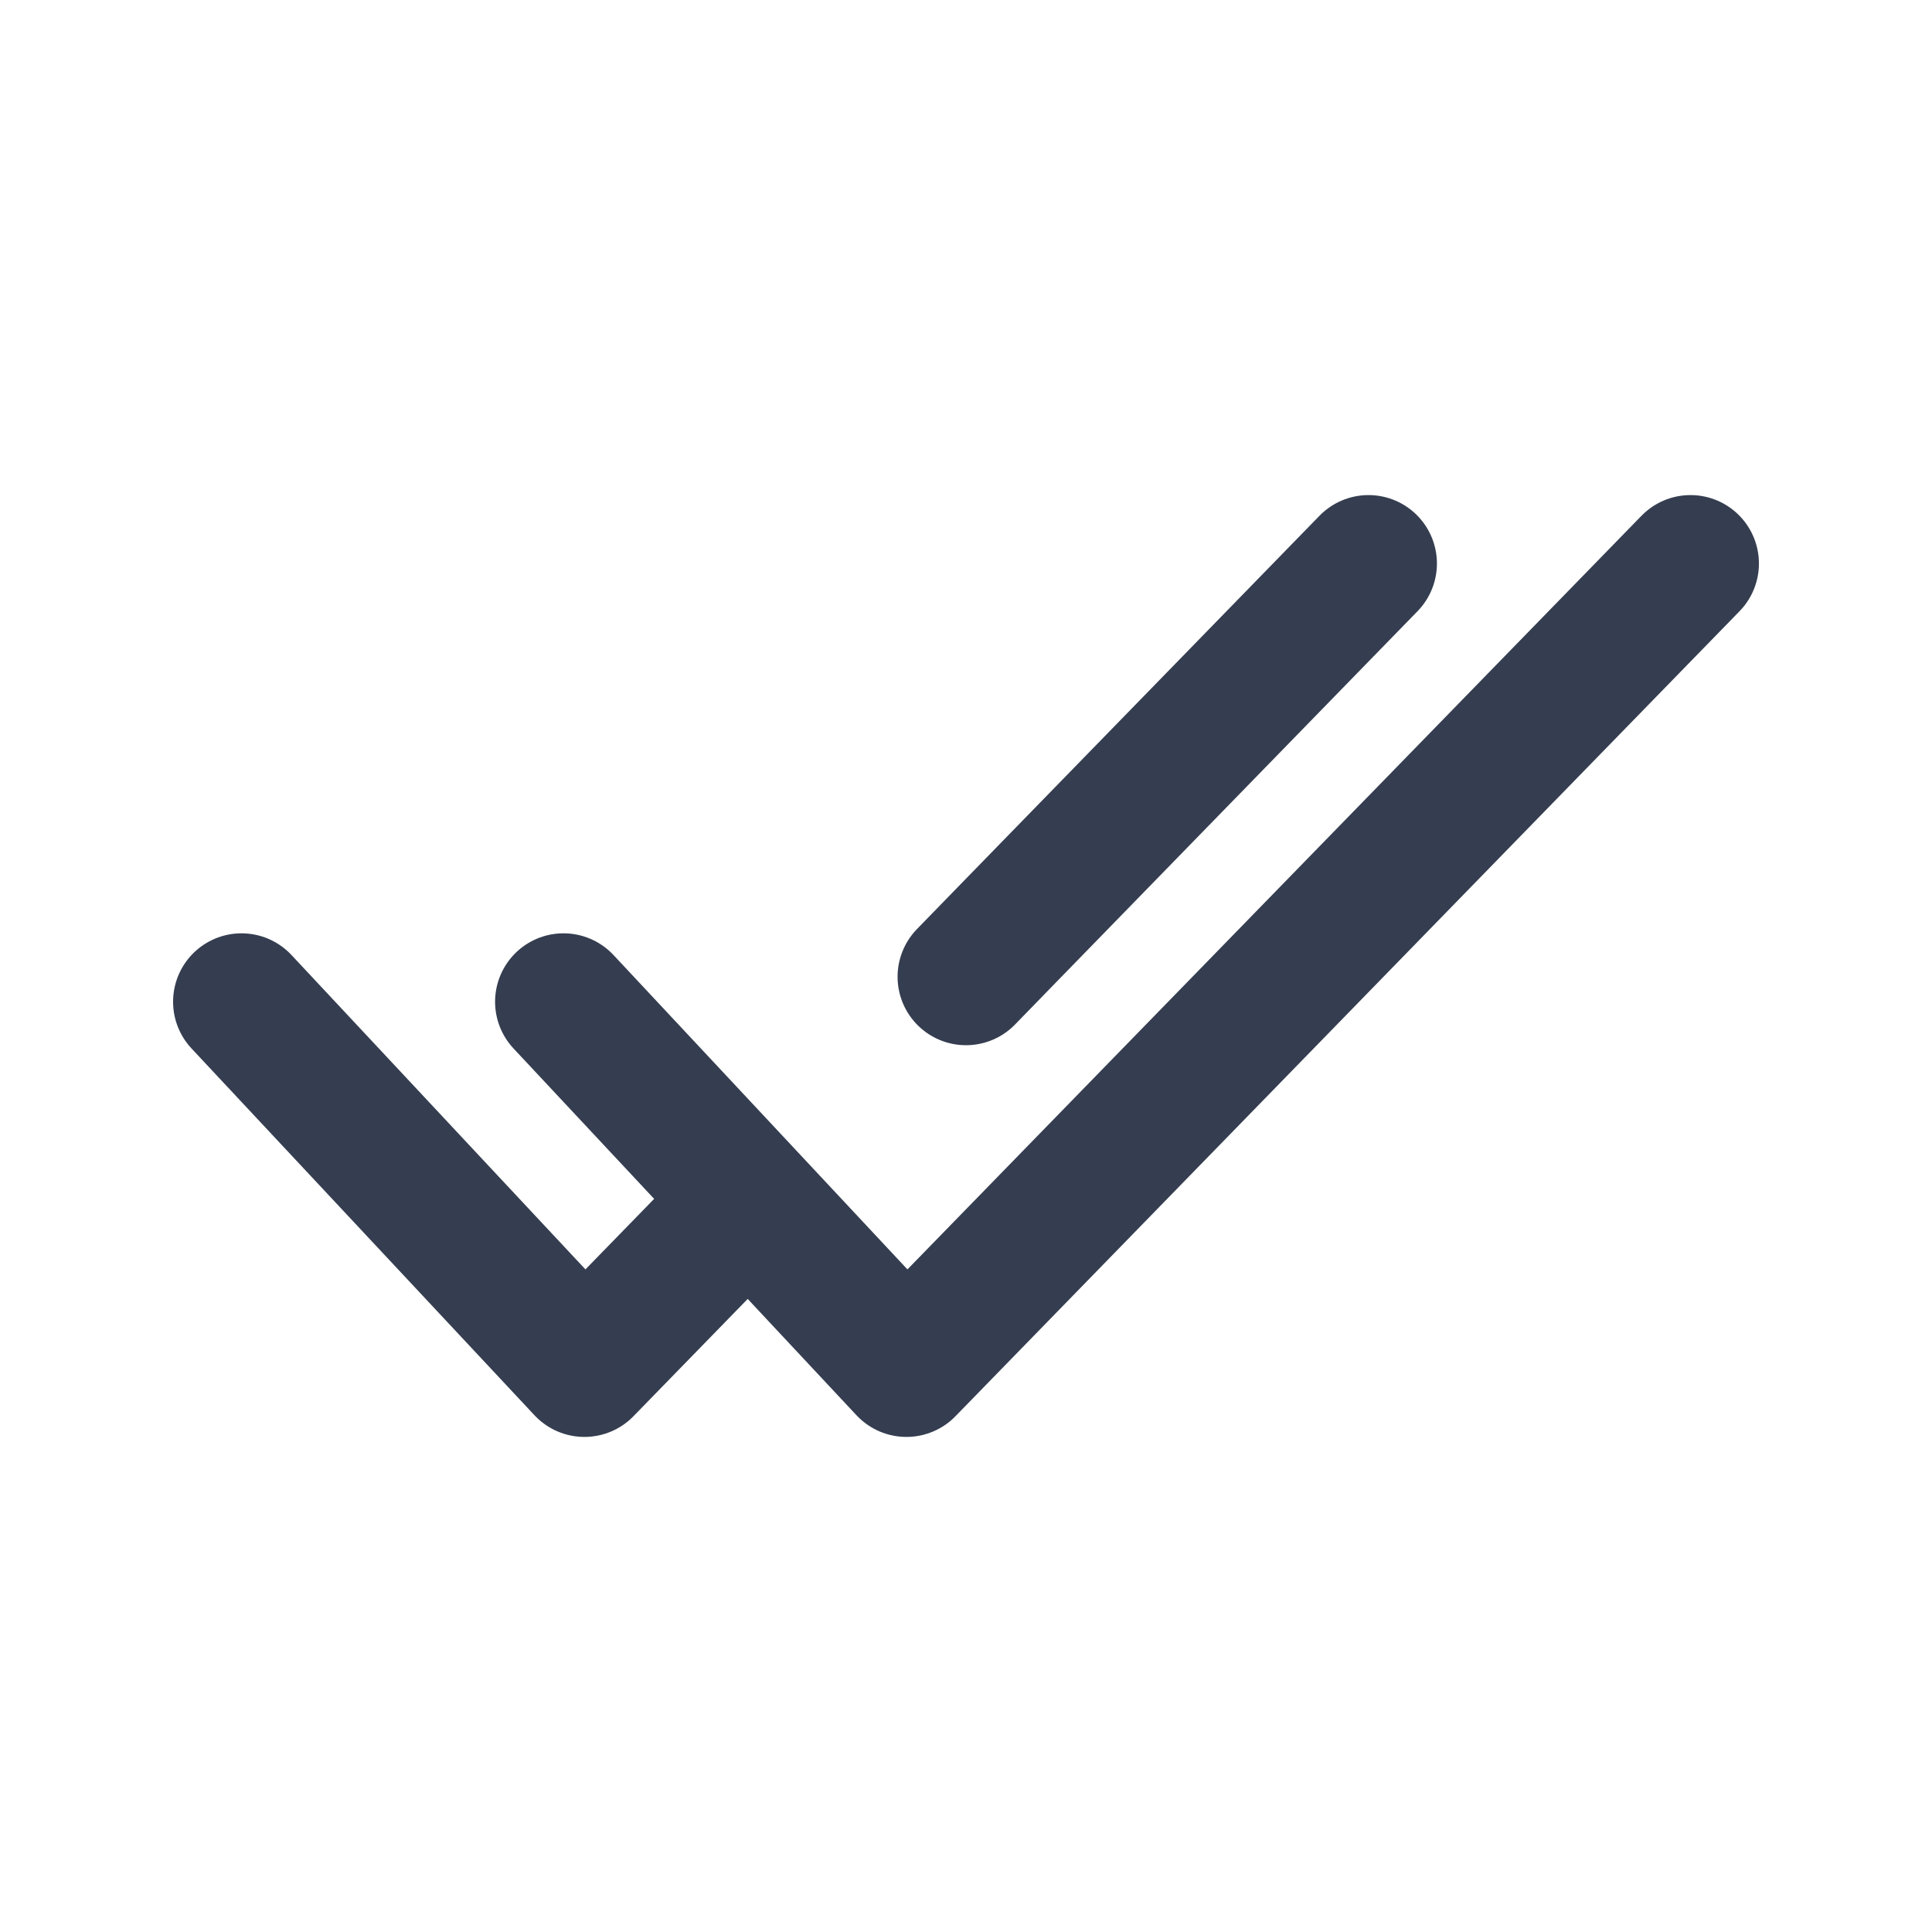
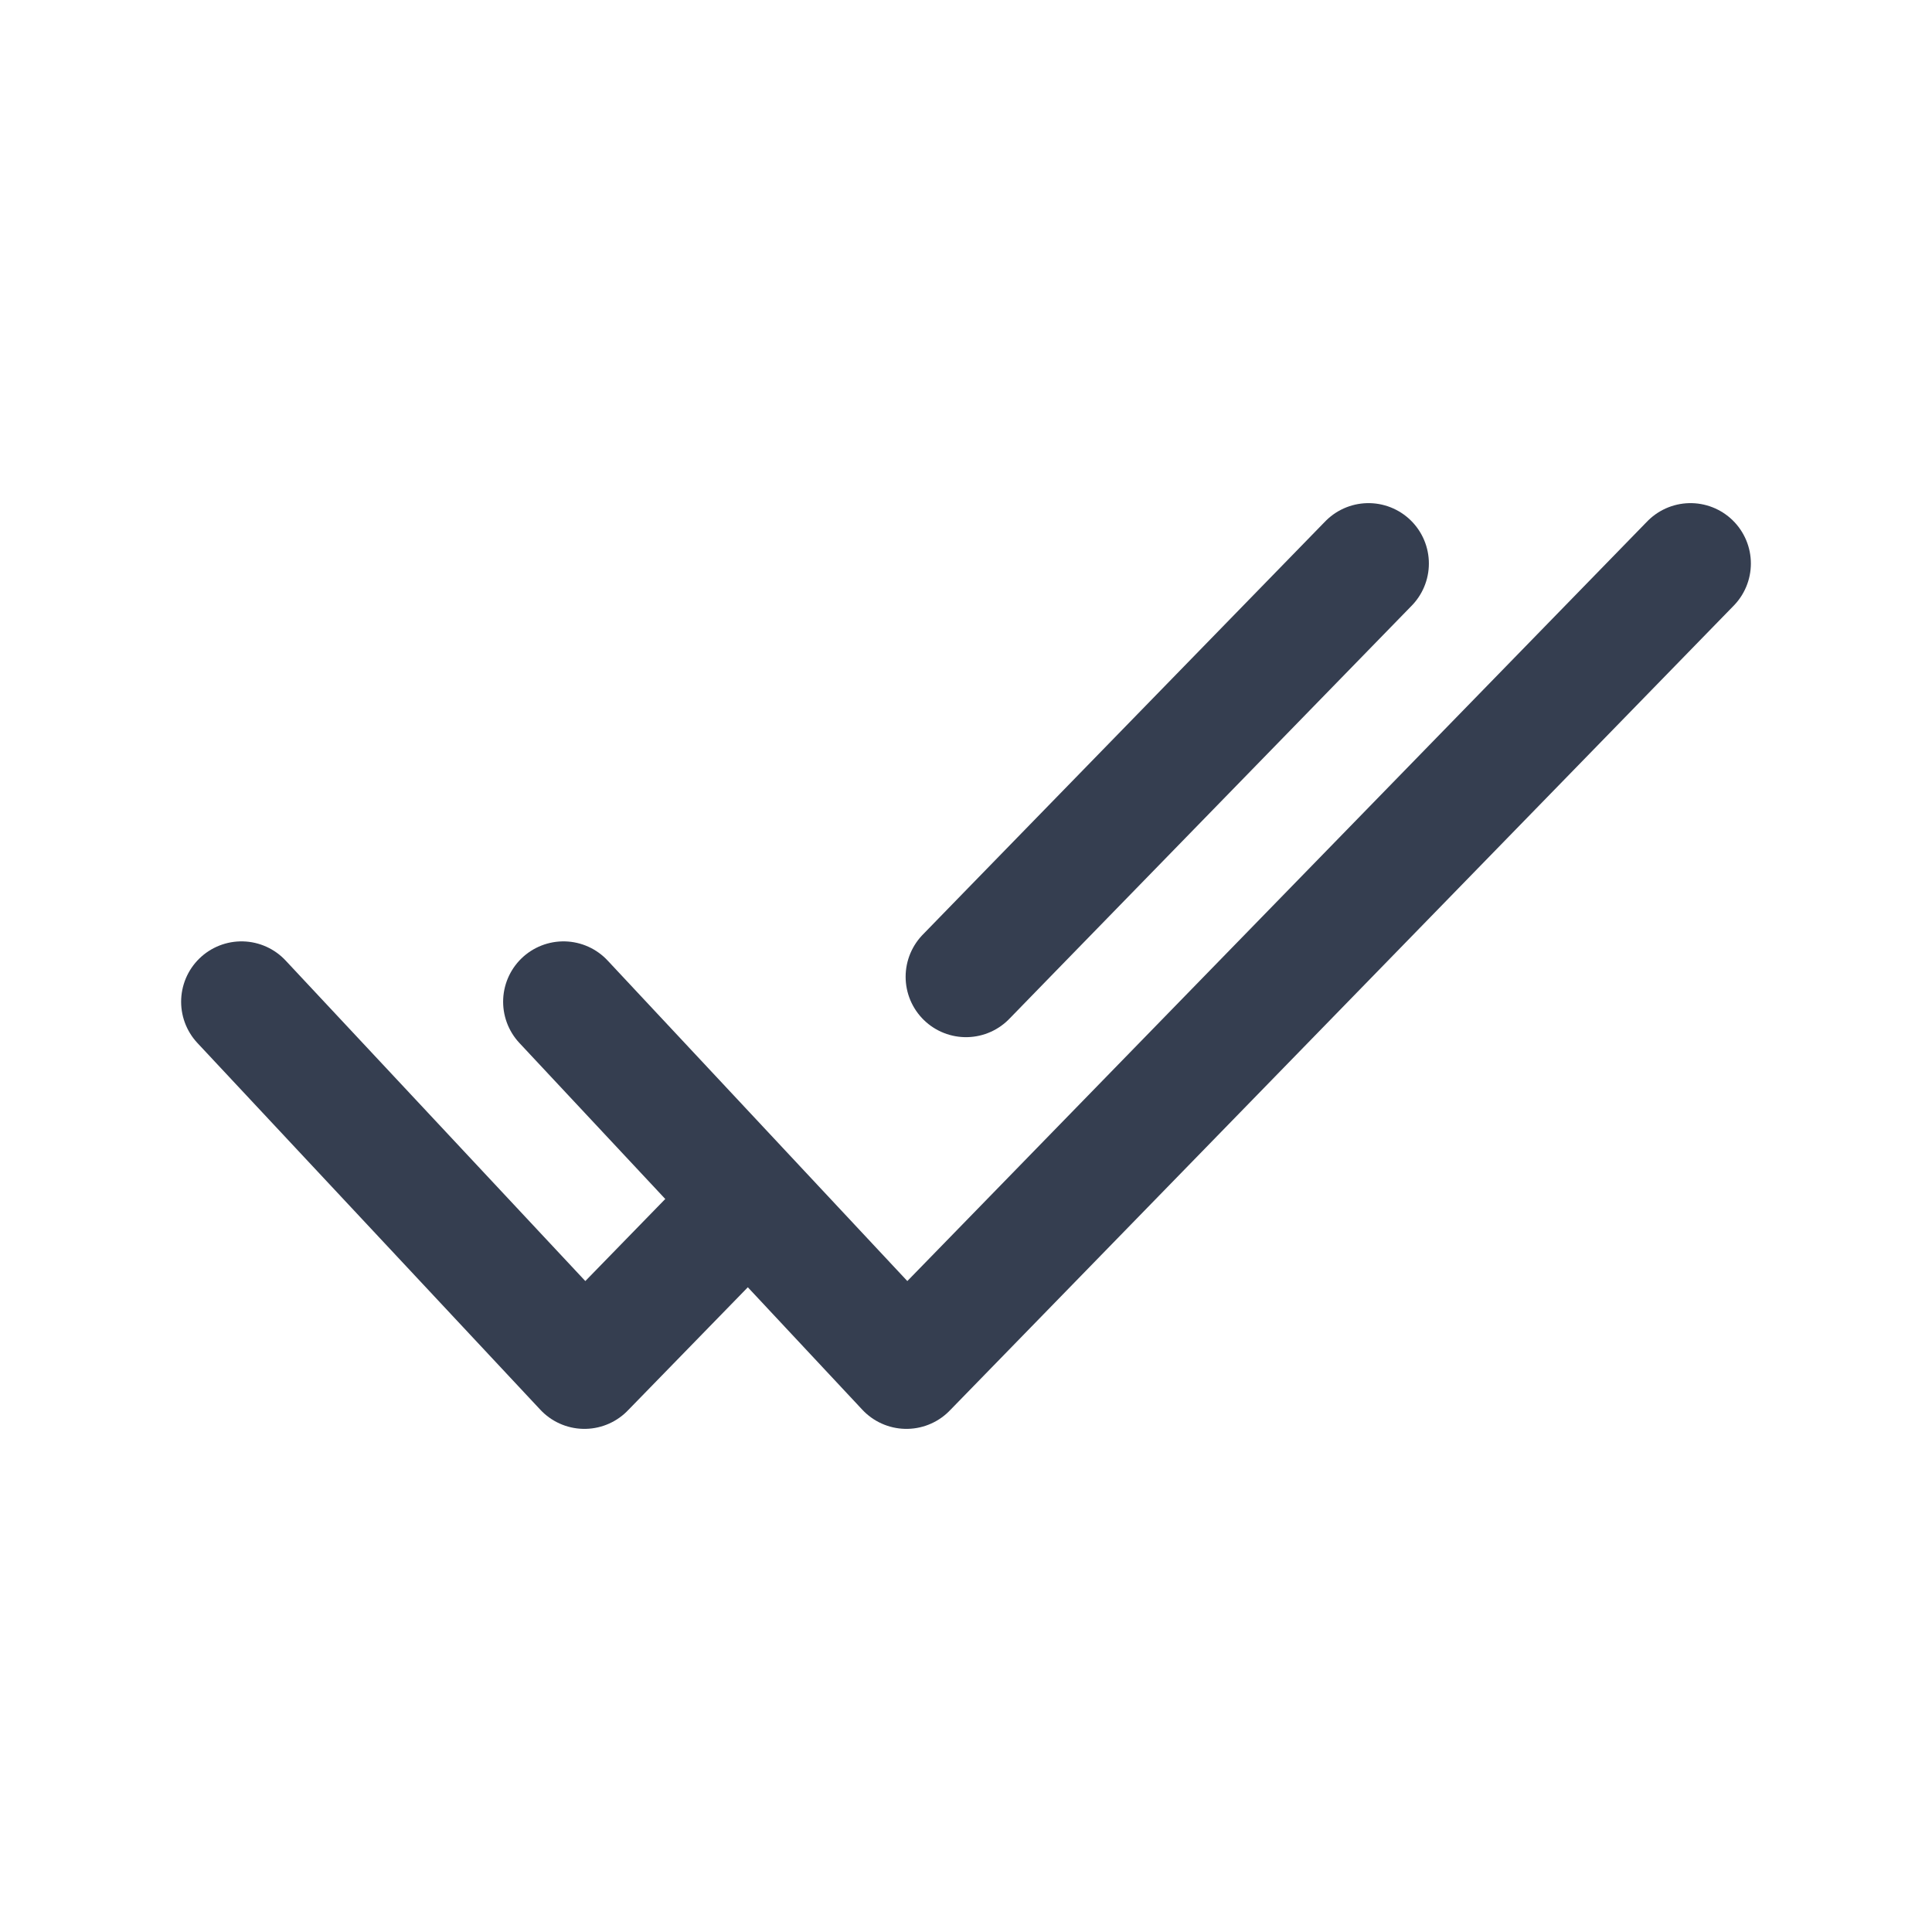
<svg xmlns="http://www.w3.org/2000/svg" width="24" height="24" viewBox="0 0 24 24" fill="none">
-   <path d="M7 12.444L11.26 17L21 7" stroke="#353E50" stroke-width="1.7" stroke-linecap="round" stroke-linejoin="round" />
-   <path d="M3 12.444L7.26 17L9.208 15M17 7L12.5 11.62L12 12.134" stroke="#353E50" stroke-width="1.7" stroke-linecap="round" stroke-linejoin="round" />
+   <path d="M7 12.444L11.26 17L21 7" stroke="#353E50" stroke-width="1.5" stroke-linecap="round" stroke-linejoin="round" />
+   <path d="M3 12.444L7.26 17L9.208 15M17 7L12.5 11.62L12 12.134" stroke="#353E50" stroke-width="1.5" stroke-linecap="round" stroke-linejoin="round" />
</svg>
